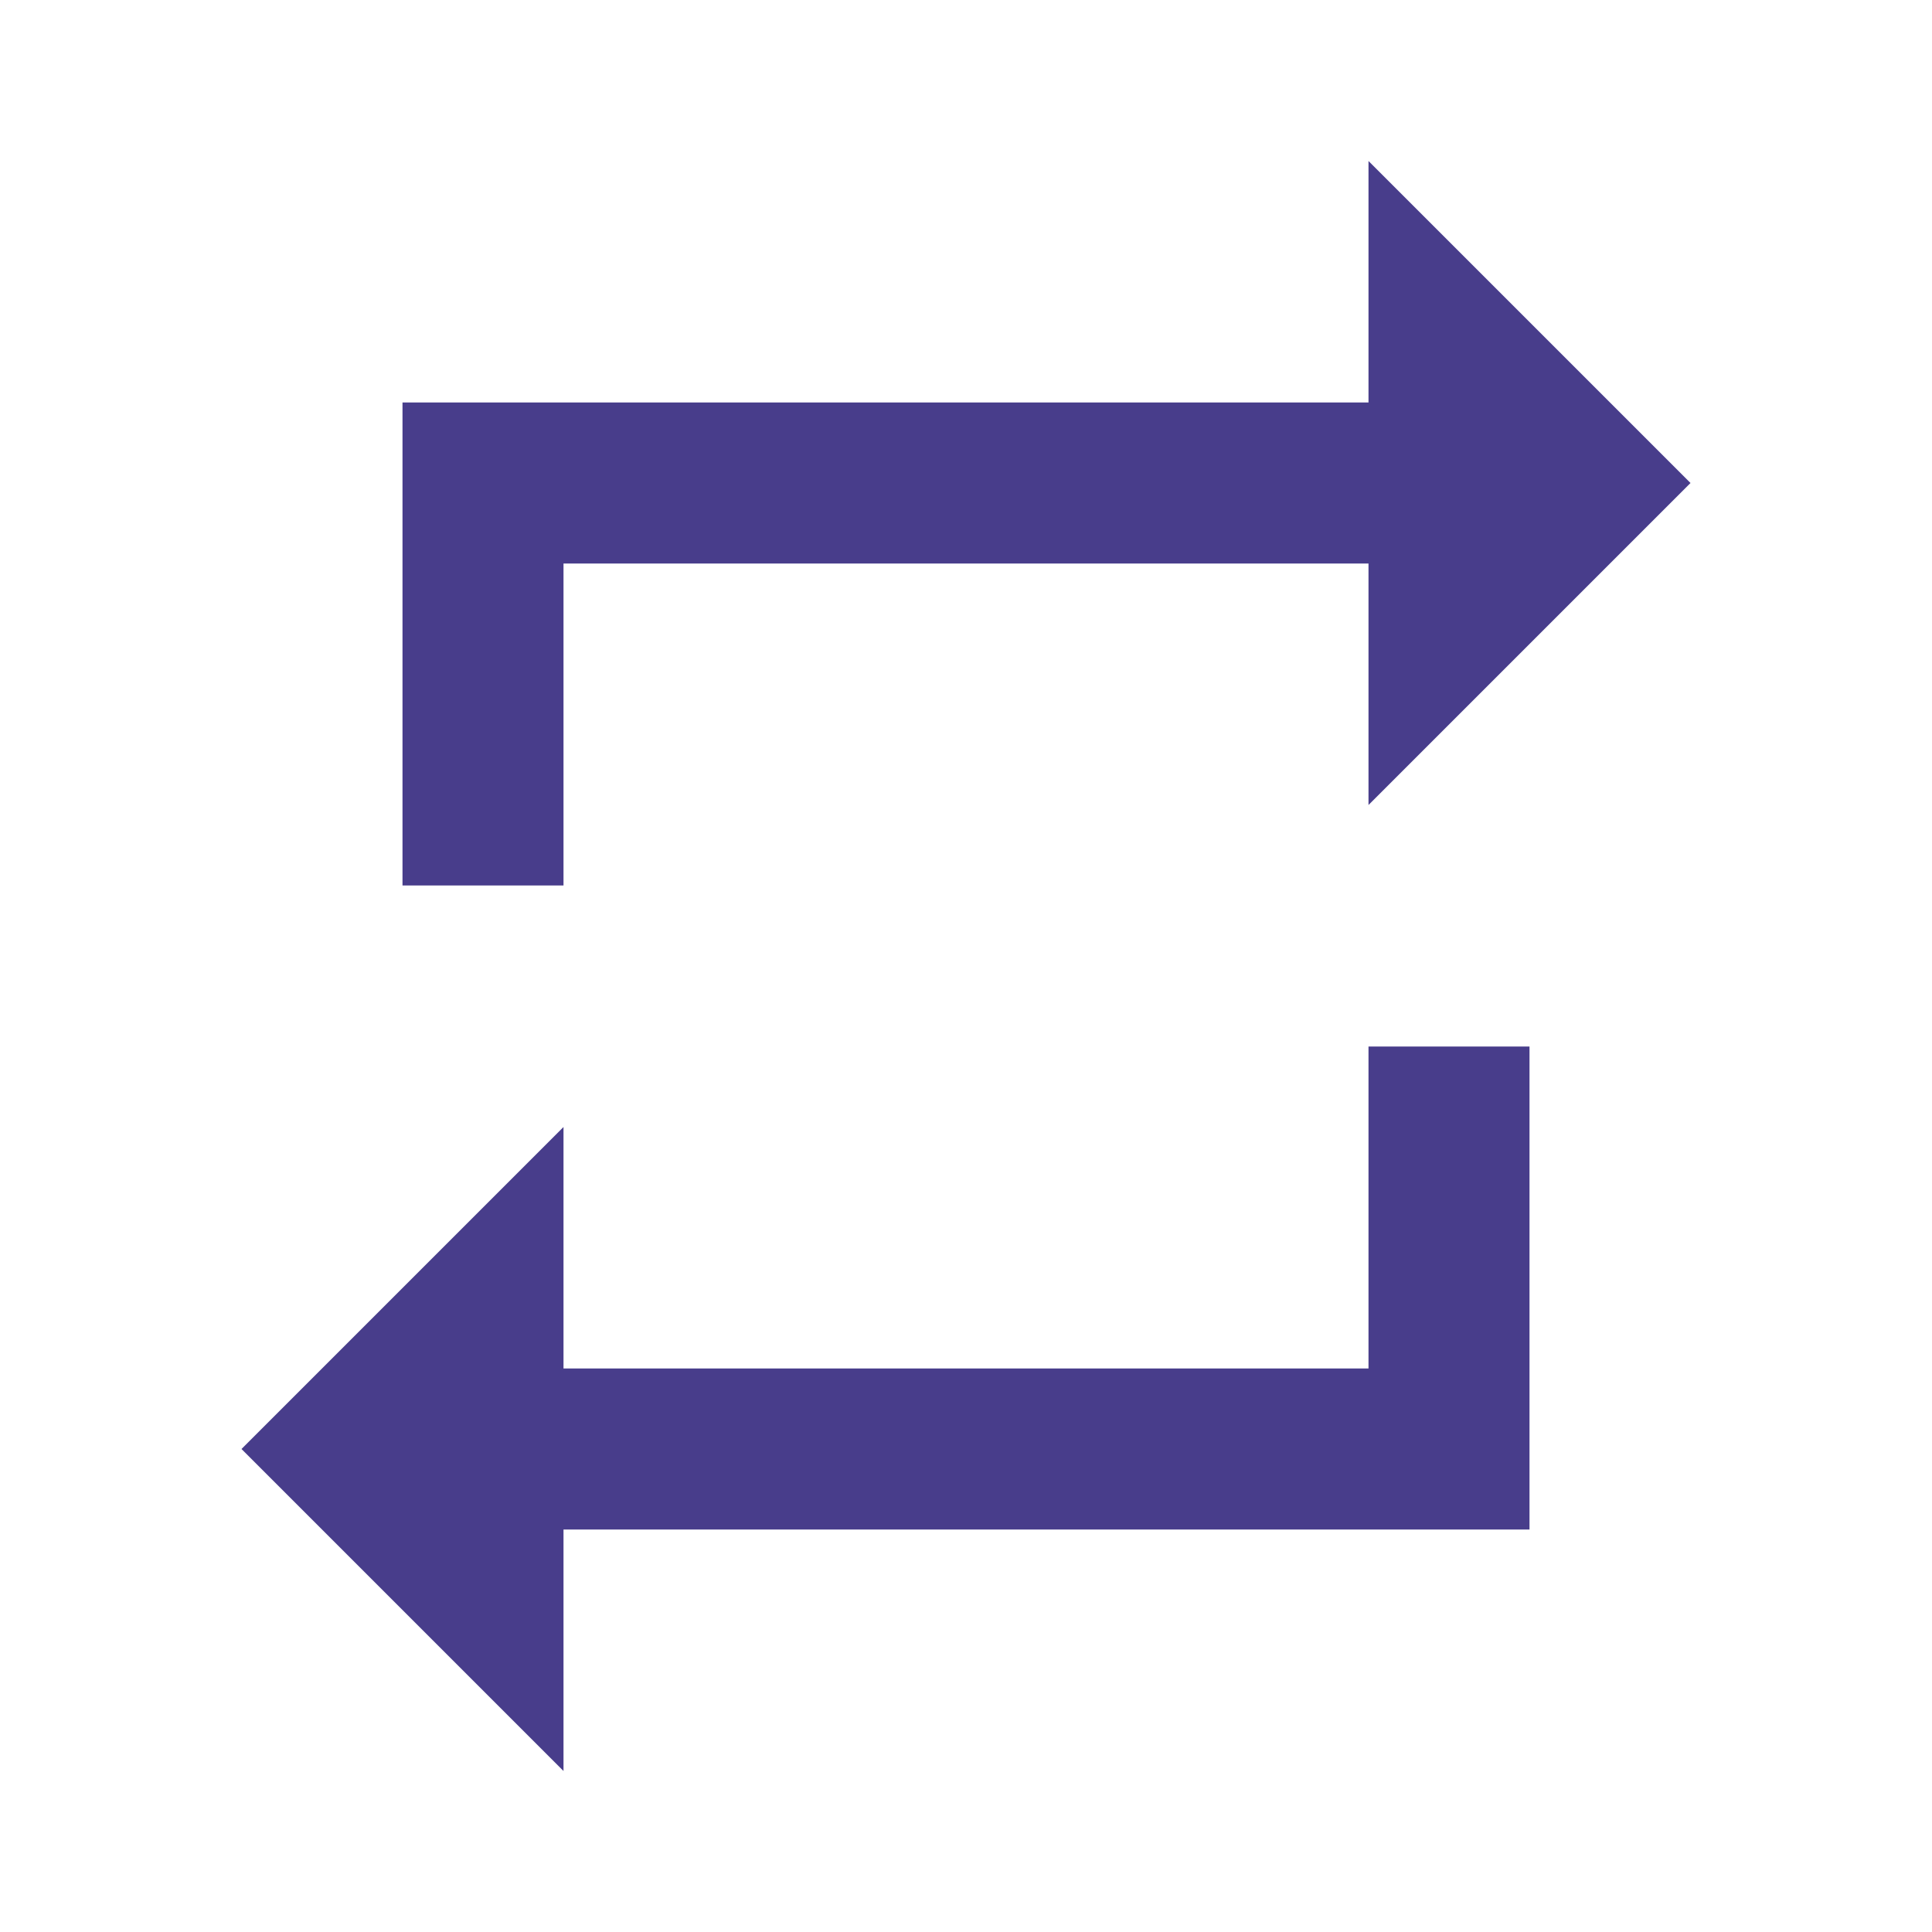
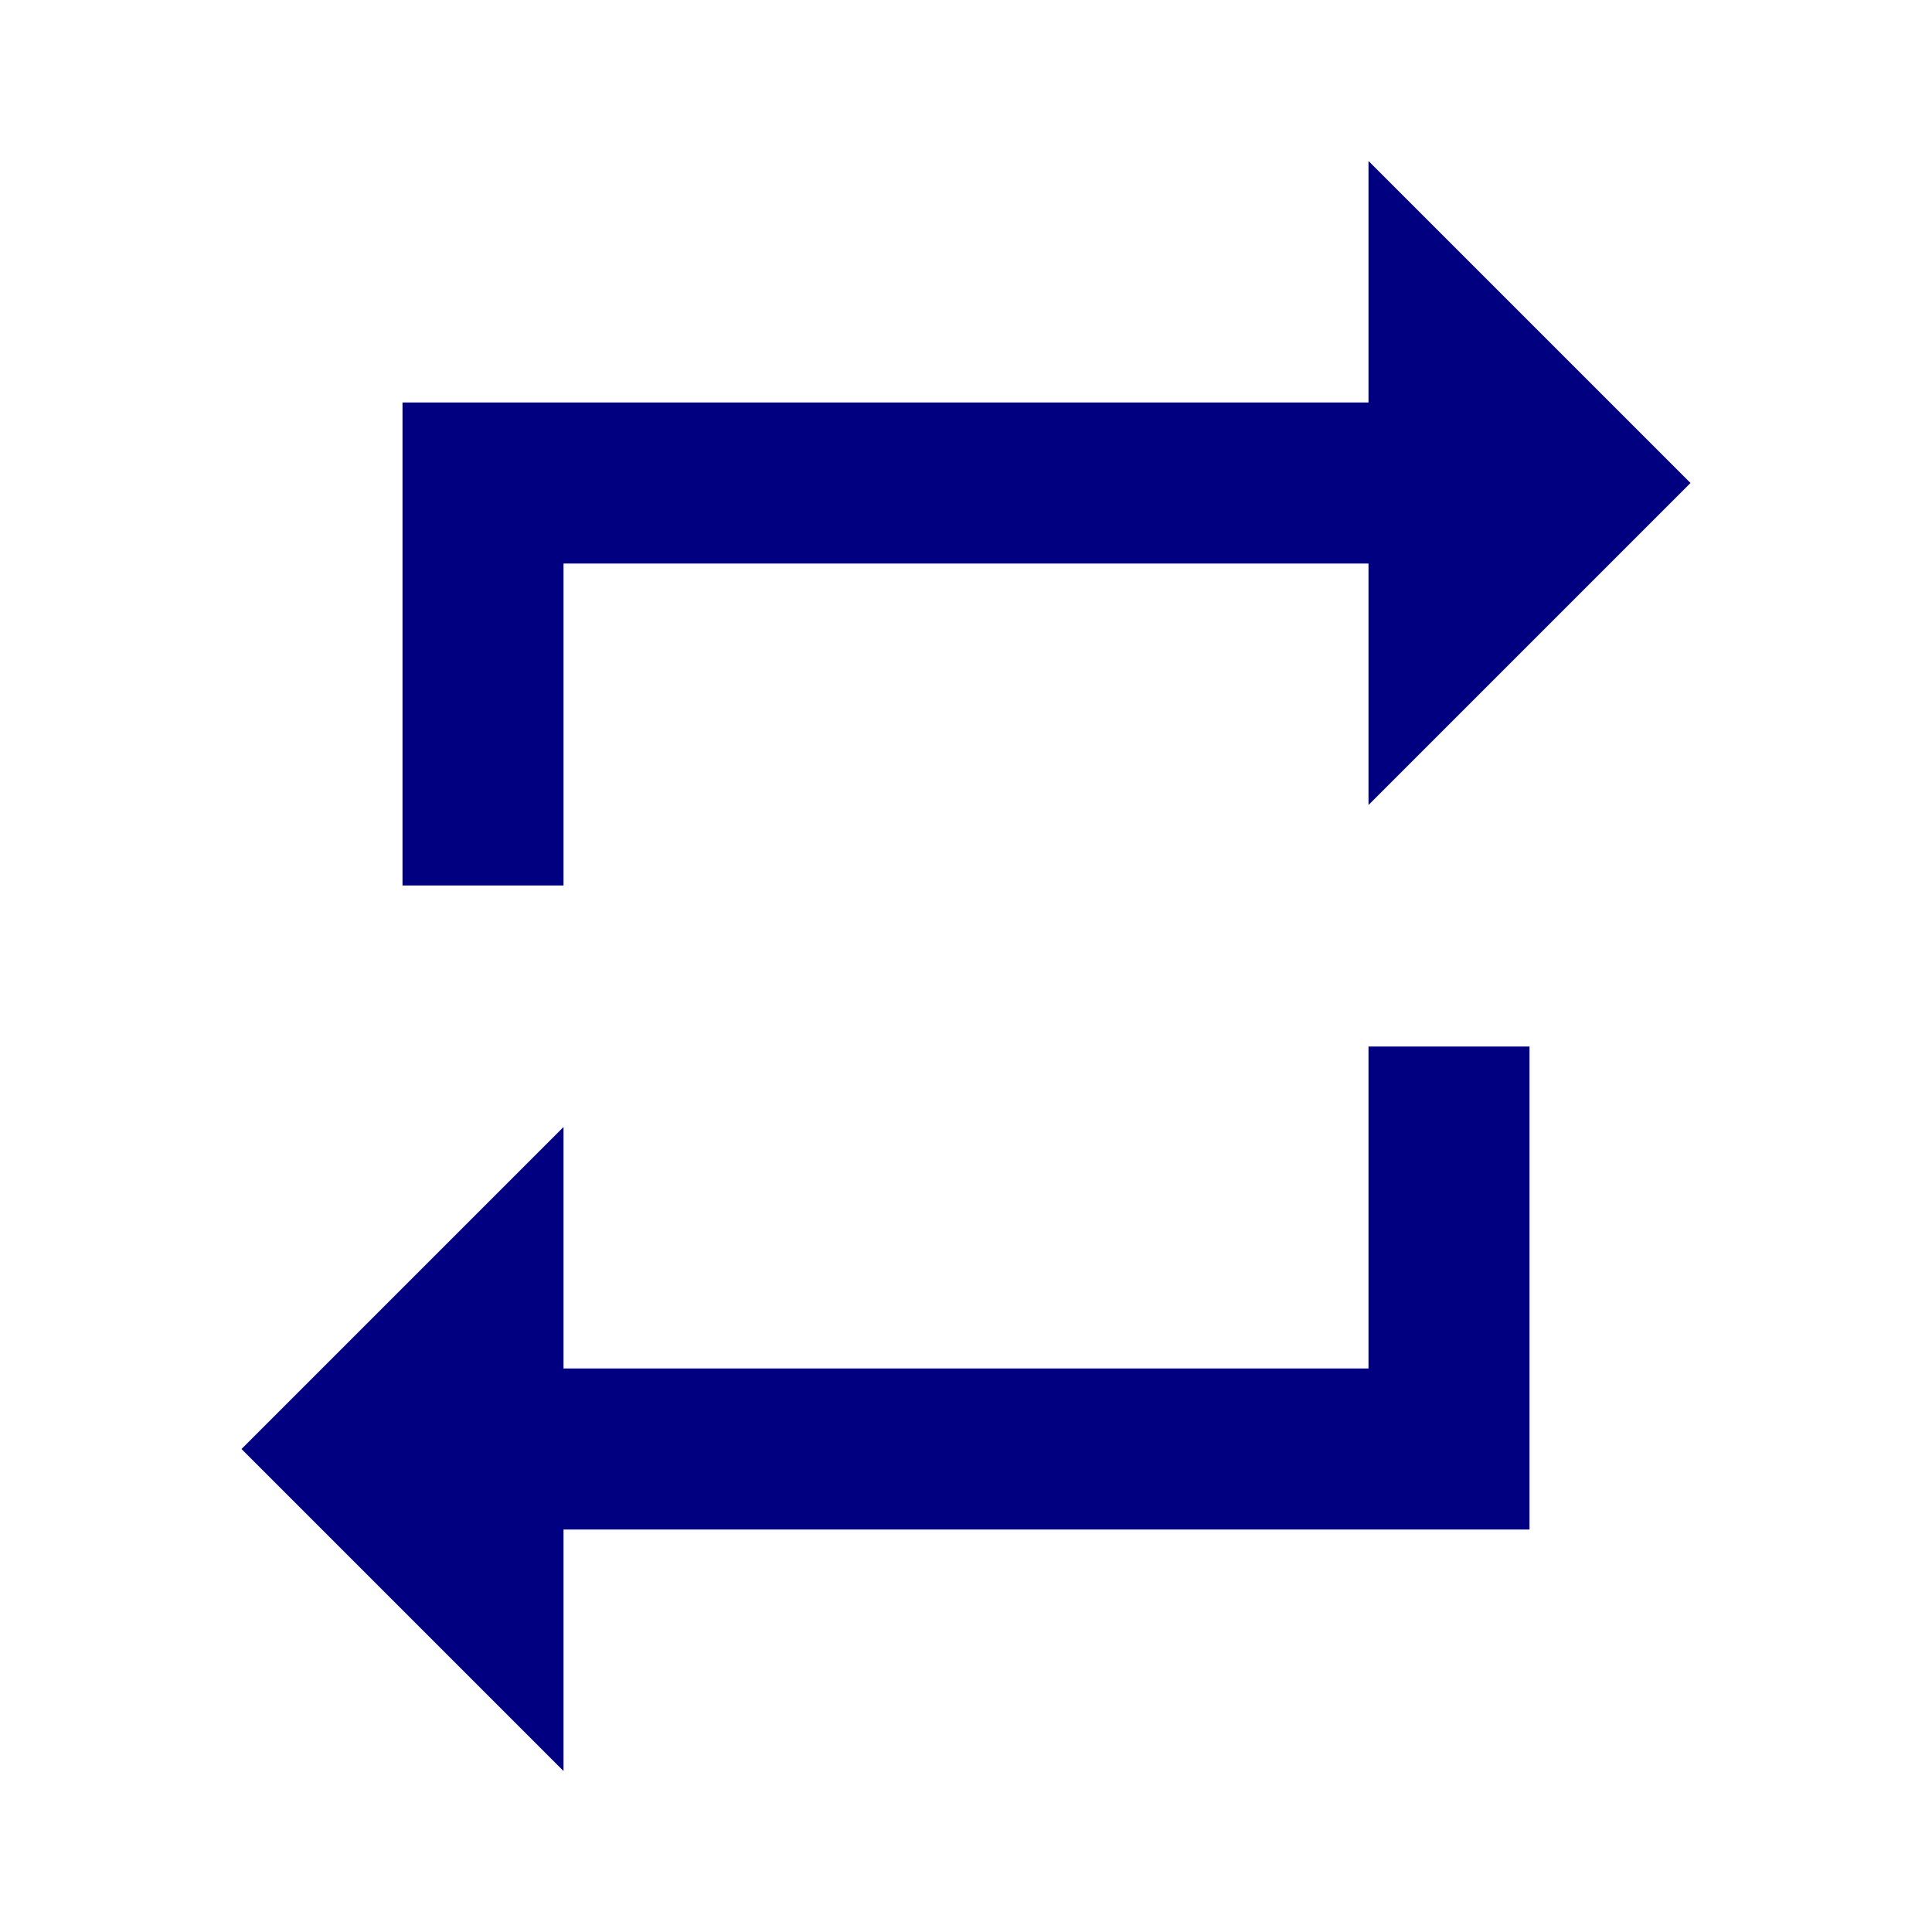
<svg xmlns="http://www.w3.org/2000/svg" height="48" viewBox="0 0 48 48" width="48">
  <path d="M0 0h48v48H0z" fill="none" />
-   <path d="M14 14h20v6l8-8-8-8v6H10v12h4v-8zm20 20H14v-6l-8 8 8 8v-6h24V26h-4v8z" fill="#483D8B" />
+   <path d="M14 14h20v6l8-8-8-8v6H10v12h4v-8zm20 20H14v-6l-8 8 8 8v-6h24V26h-4v8z" fill="#000080" />
</svg>
